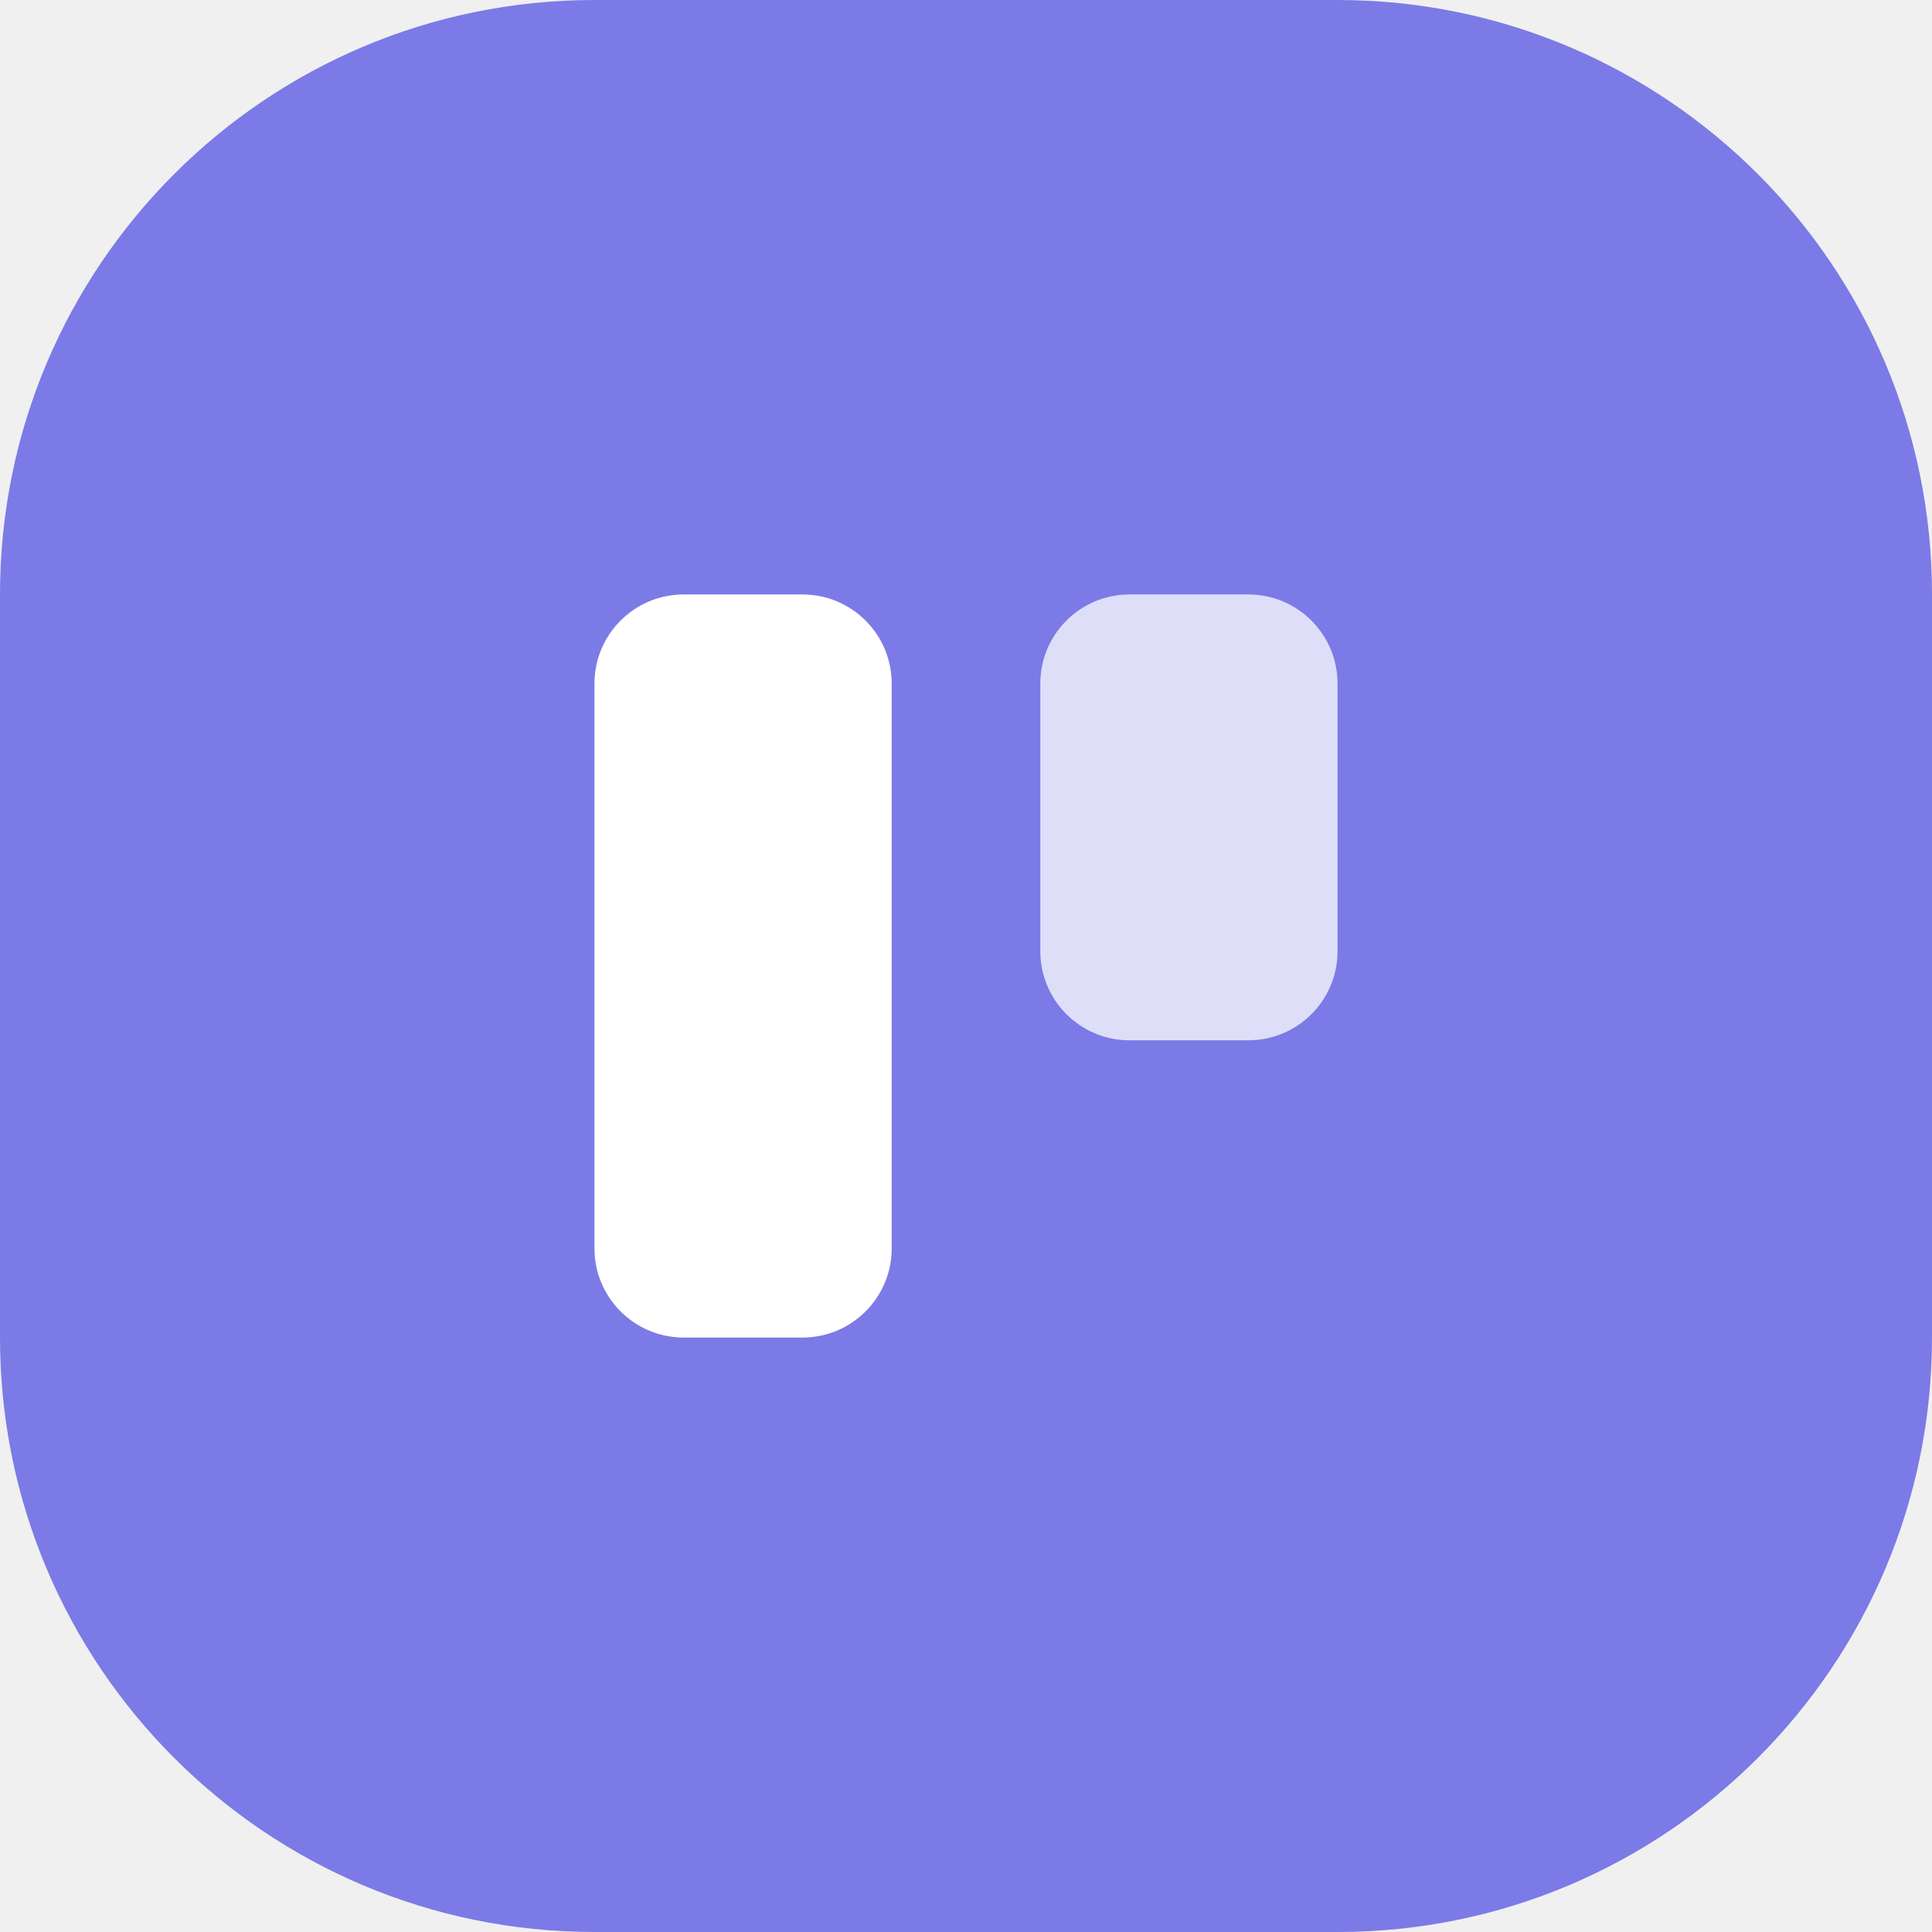
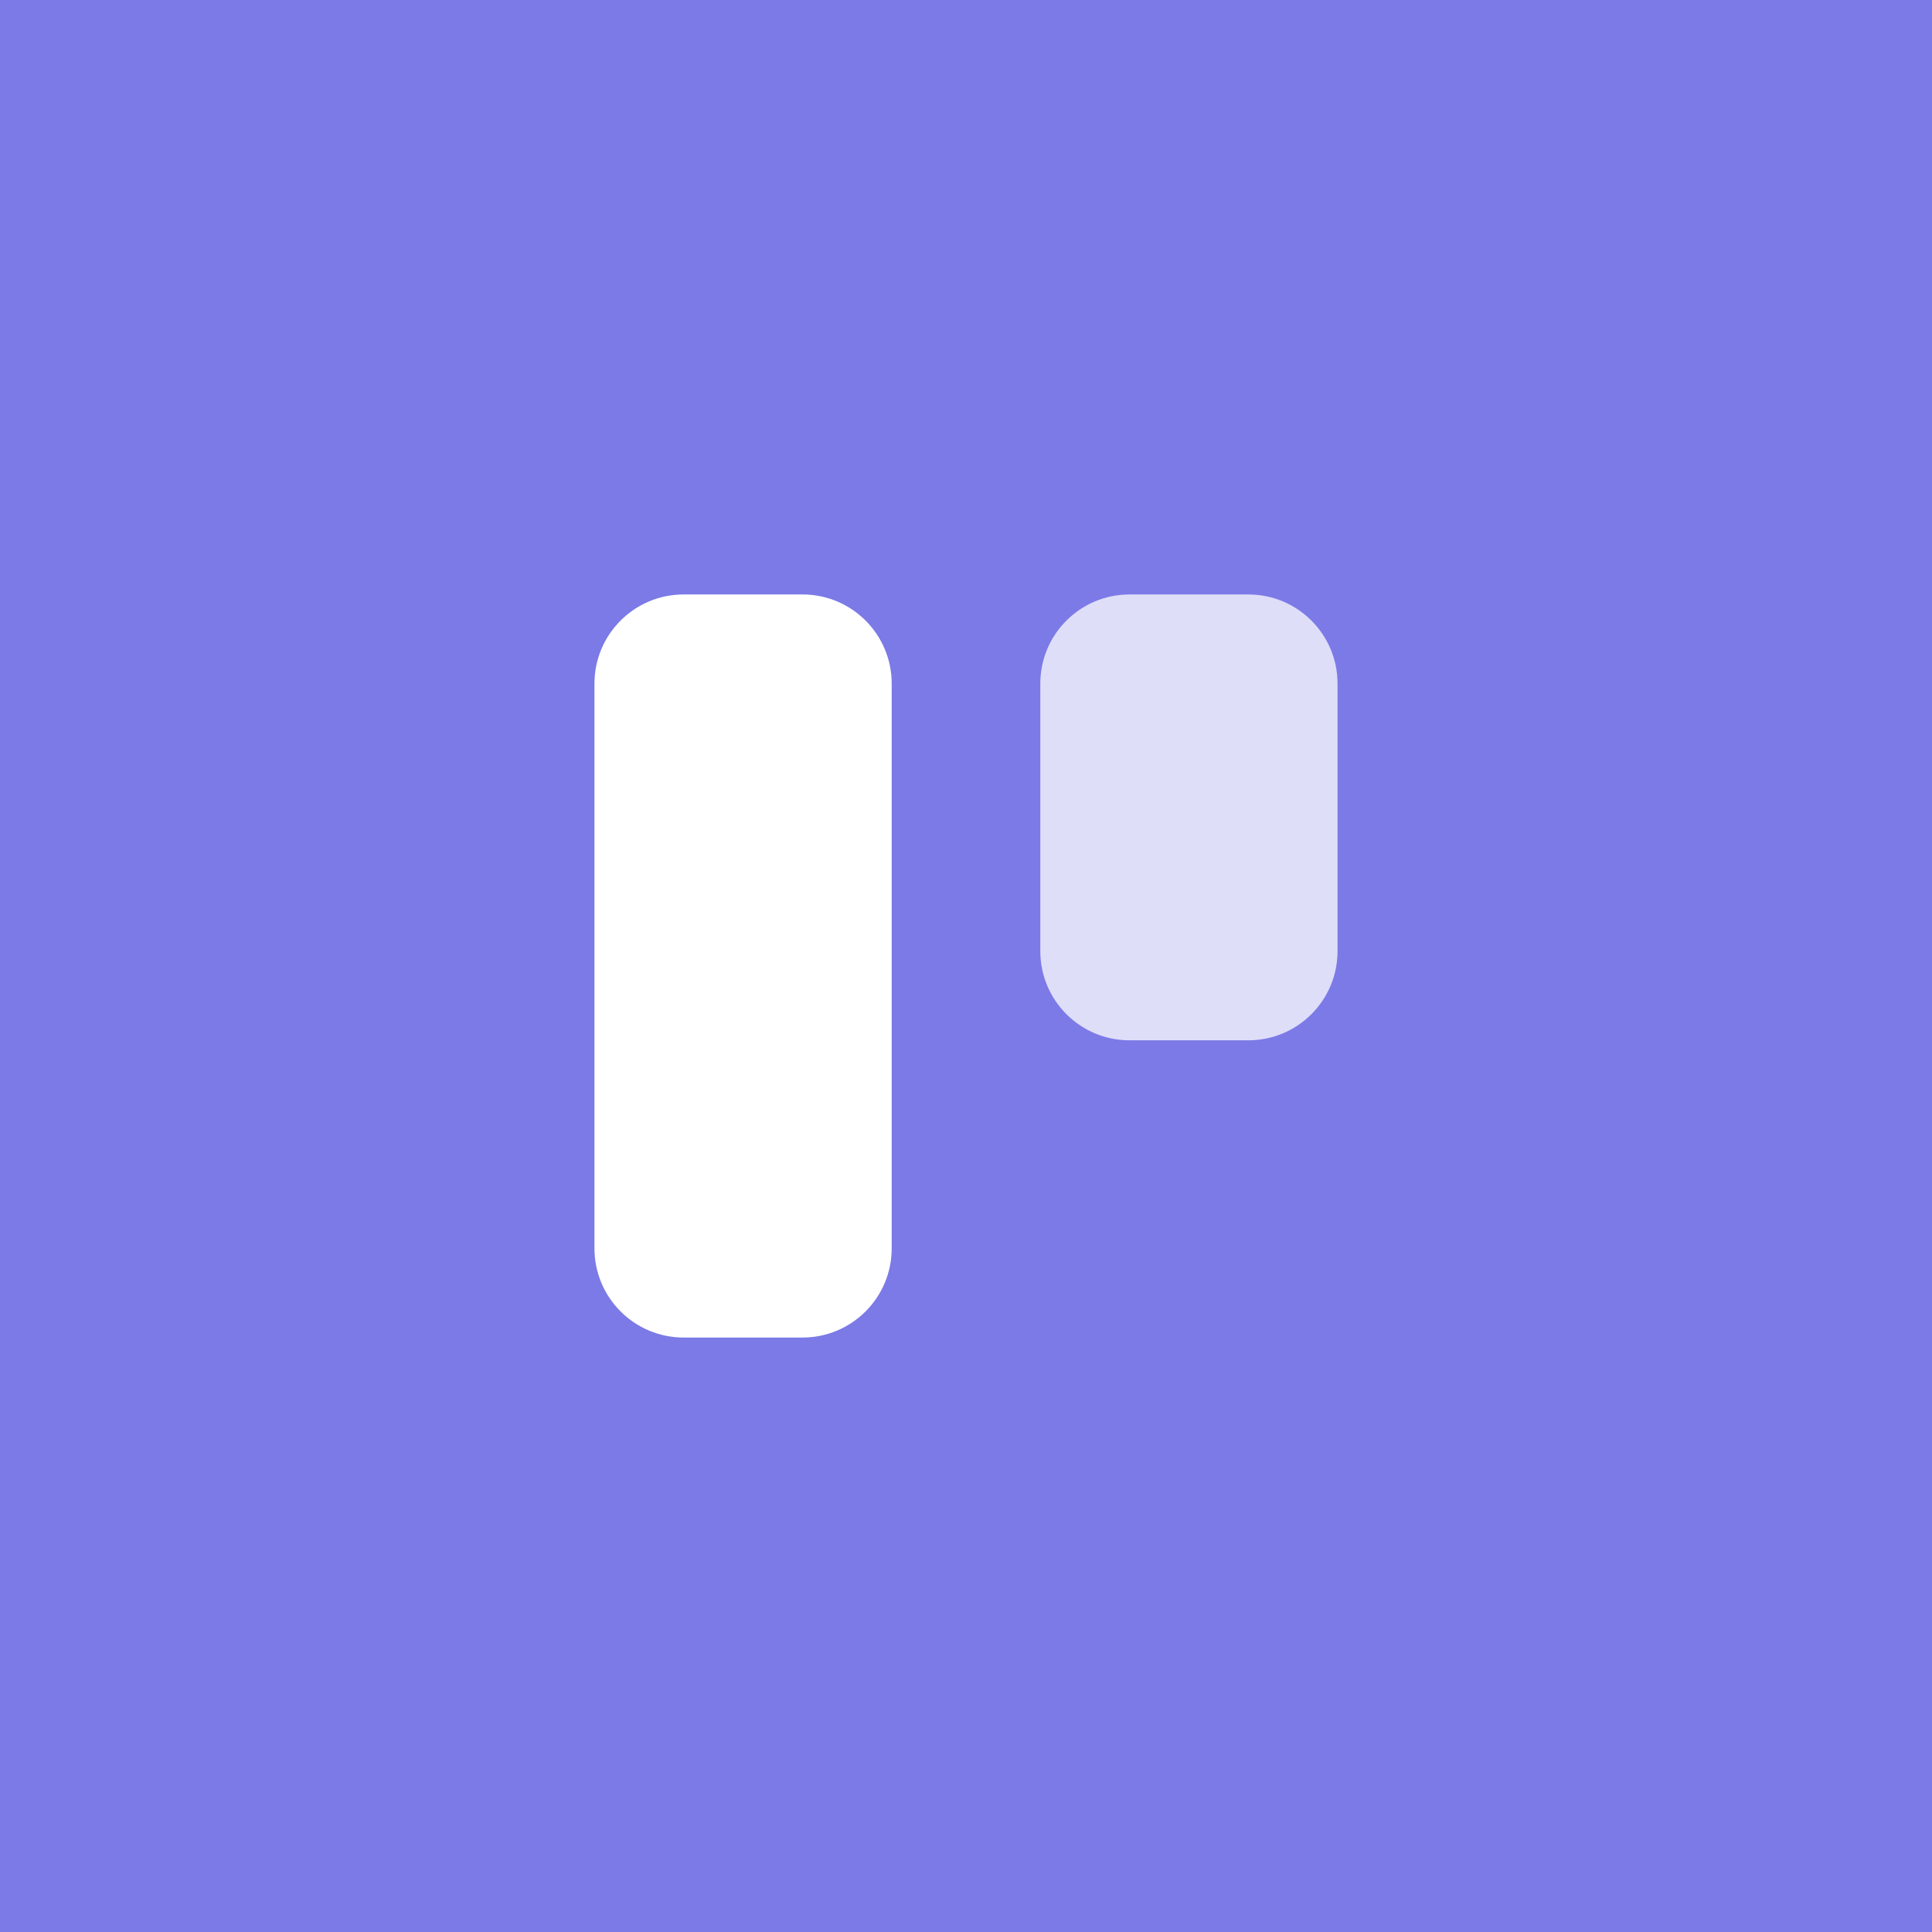
- <svg xmlns="http://www.w3.org/2000/svg" viewBox="0 0 26 26" role="img" aria-label="CodeLead">
-   <rect width="26" height="26" rx="8" fill="#7c7ae6" />
+ <svg xmlns="http://www.w3.org/2000/svg" viewBox="0 0 26 26" role="img" aria-label="FrontSeat">
+   <rect width="26" height="26" fill="#7c7ae6" />
  <g transform="translate(6 6)" fill="#fff">
    <rect x="2" y="2" width="4" height="10" rx="1.2" />
    <rect x="8" y="2" width="4" height="6" rx="1.2" opacity="0.75" />
  </g>
</svg>
